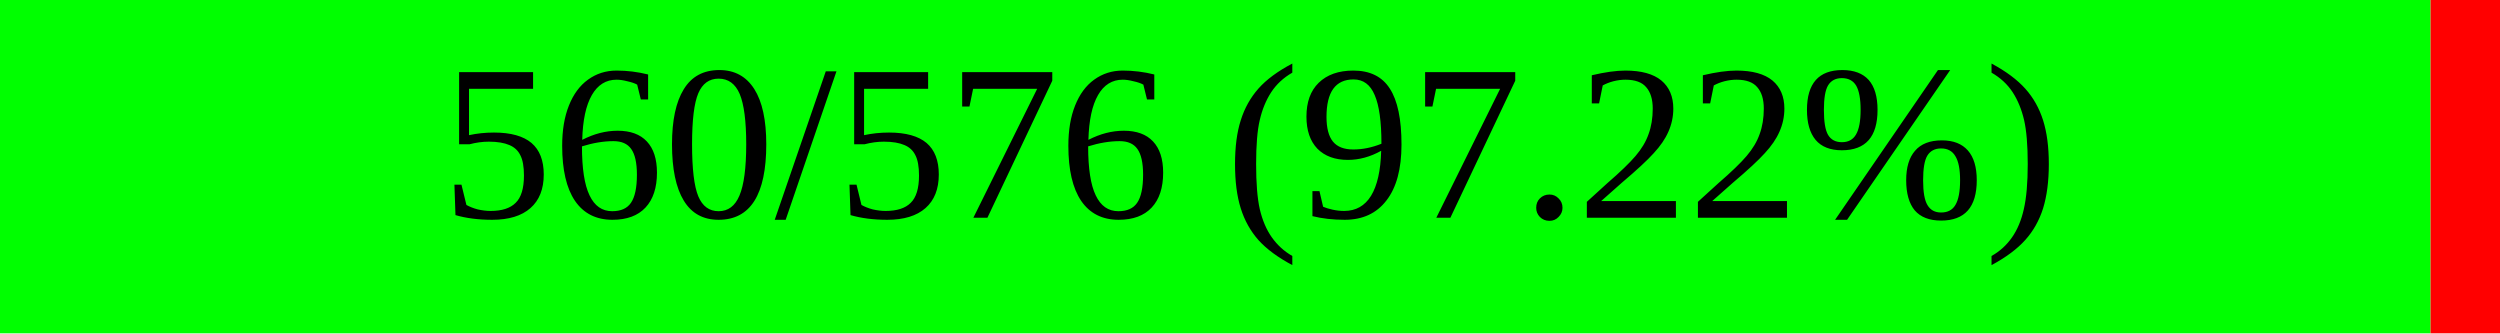
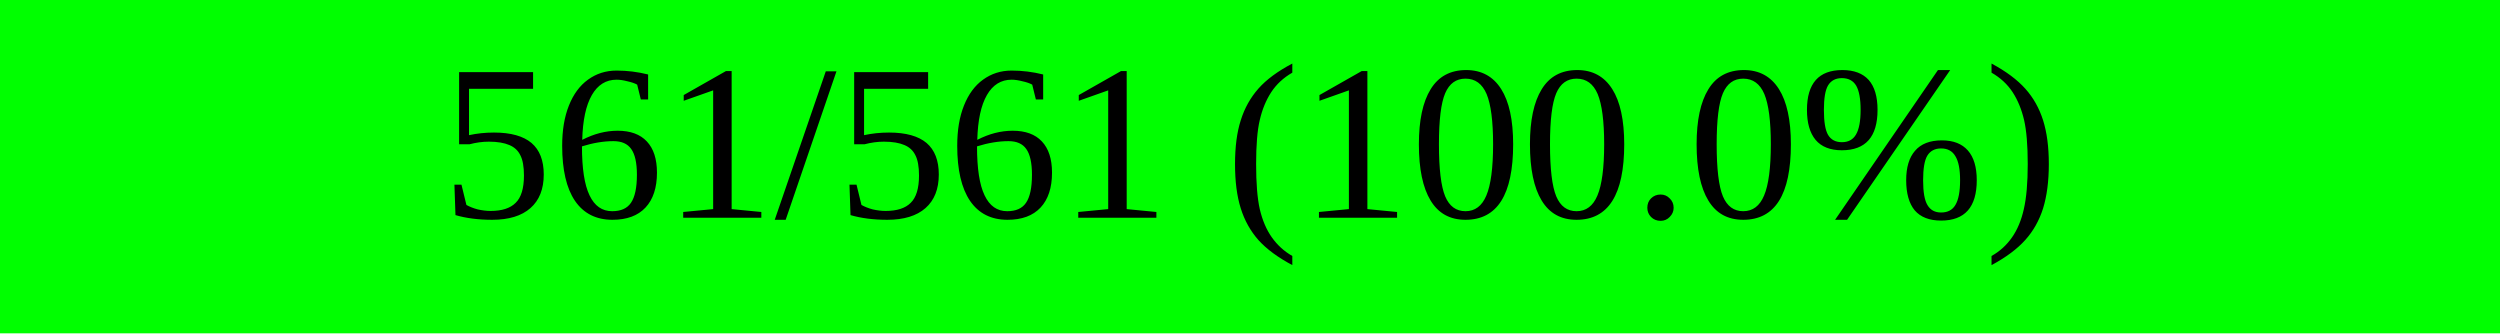
<svg xmlns="http://www.w3.org/2000/svg" width="150" height="20" viewBox="0 0 150 20" version="1.1" preserveAspectRatio="none" style="background-color: #000000">
-   <rect x="0" y="0" width="145.833" height="20" fill="#00ff00" />
-   <rect x="145.833" y="0" width="4.167" height="20" fill="#ff0000" />
-   <text x="75.0" y="10.0" text-anchor="middle" dominant-baseline="middle" font-size="13.333" fill="#000000">560/576 (97.22%)</text>
+   <rect x="0" y="0" width="150.0" height="20" fill="#00ff00" />
+   <rect x="150.0" y="0" width="0.0" height="20" fill="#ff0000" />
+   <text x="75.0" y="10.0" text-anchor="middle" dominant-baseline="middle" font-size="13.333" fill="#000000">561/561 (100.0%)</text>
</svg>
